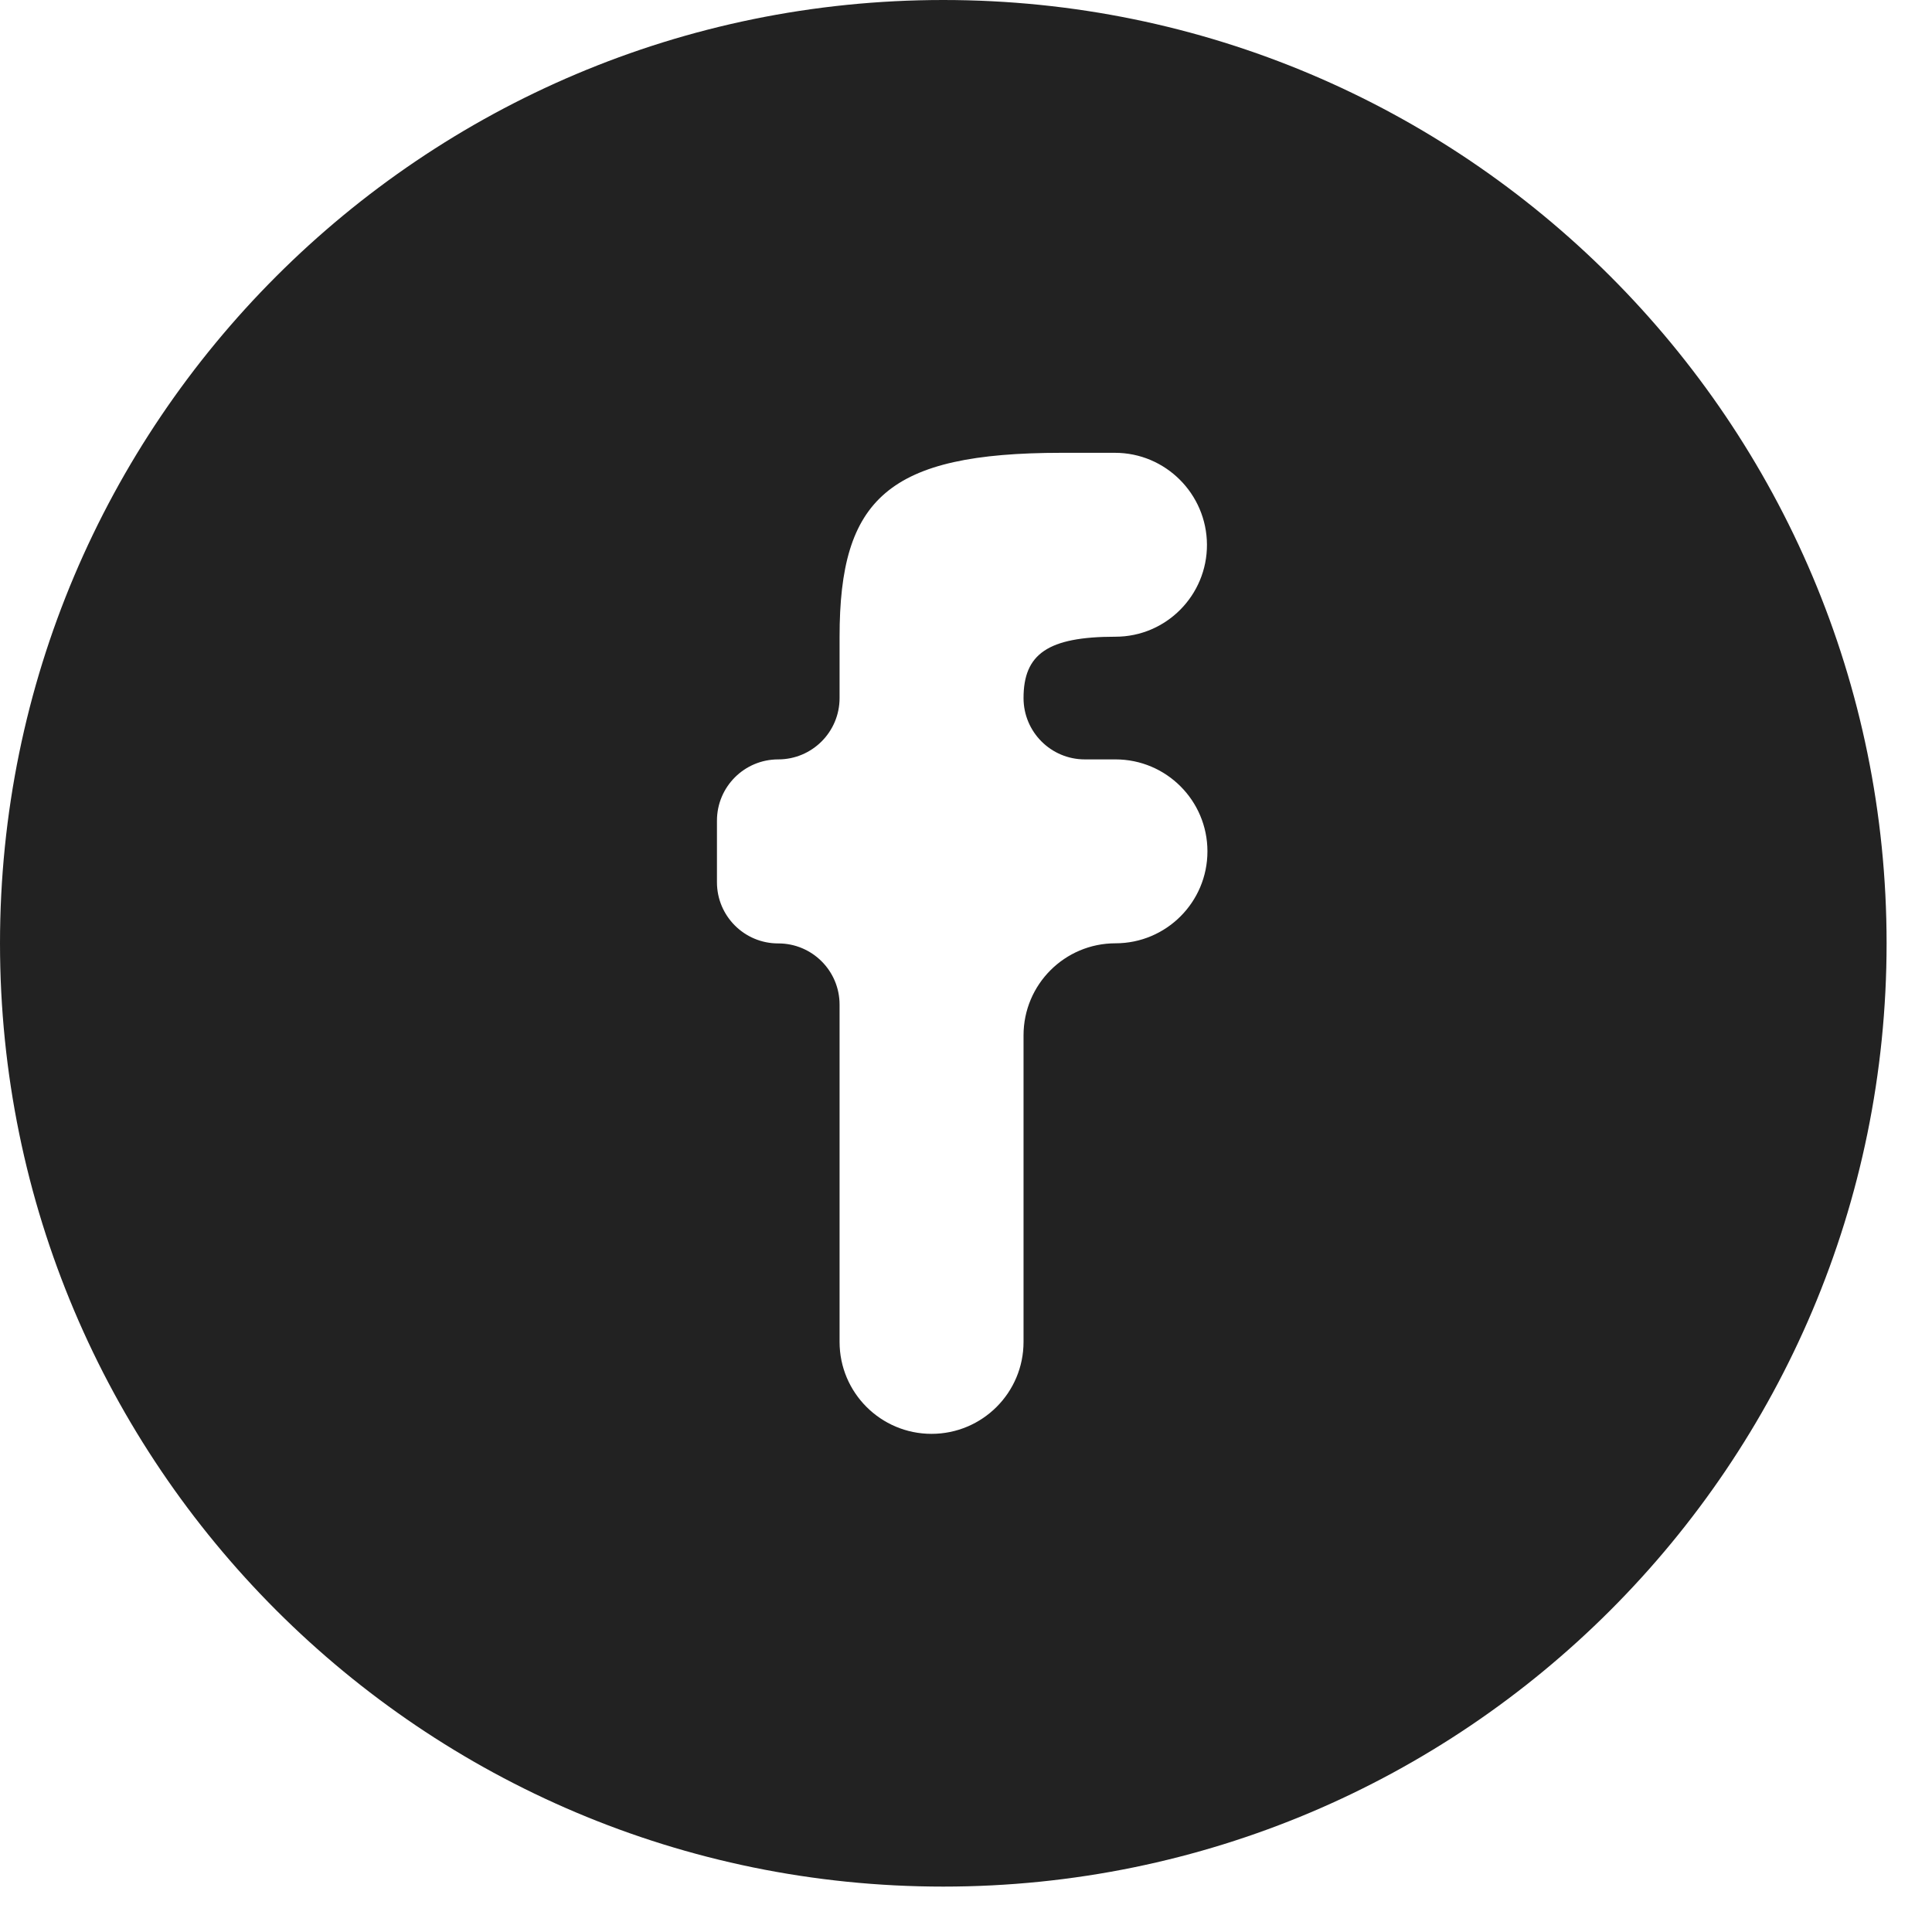
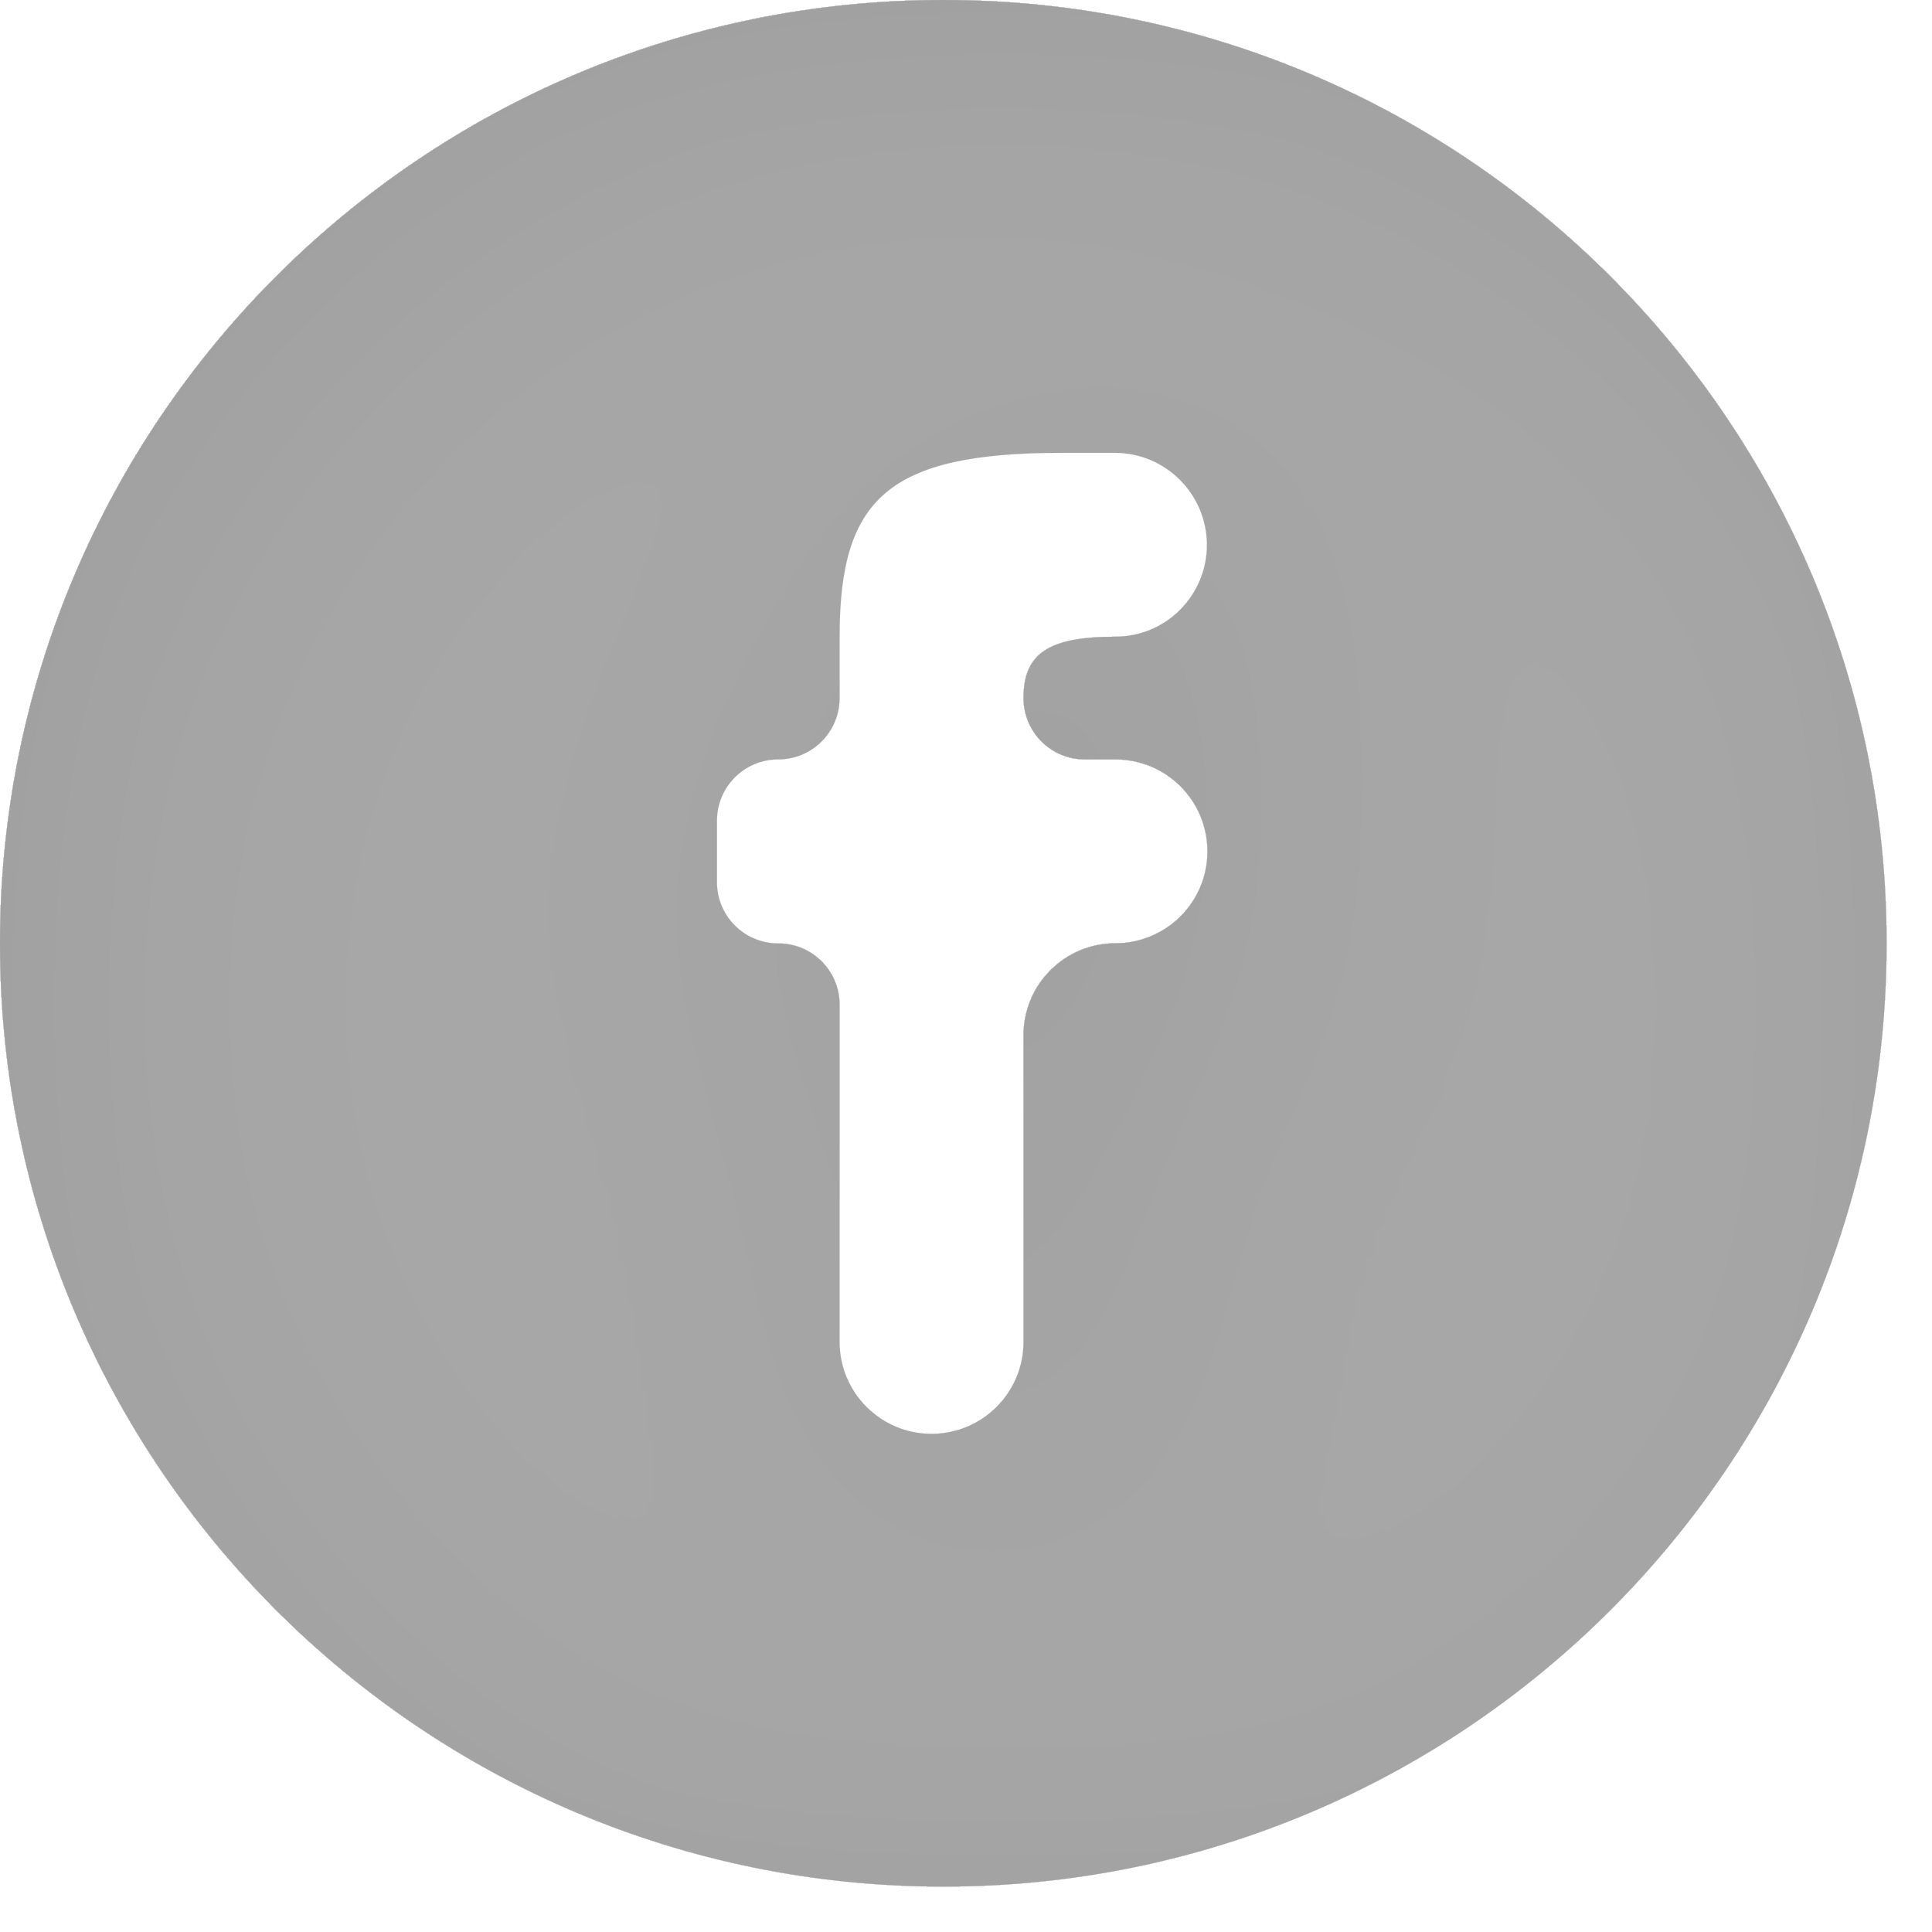
<svg xmlns="http://www.w3.org/2000/svg" width="32" height="32" viewBox="0 0 32 32" fill="none">
-   <path fill-rule="evenodd" clip-rule="evenodd" d="M15.624 31.248C24.253 31.248 31.248 24.253 31.248 15.624C31.248 6.995 24.253 0 15.624 0C6.995 0 0 6.995 0 15.624C0 24.253 6.995 31.248 15.624 31.248ZM13.906 22.226C13.906 23.067 14.588 23.749 15.429 23.749C16.271 23.749 16.953 23.067 16.953 22.226V17.148C16.953 16.306 17.635 15.624 18.476 15.624C19.317 15.624 19.999 14.942 19.999 14.101C19.999 13.26 19.317 12.578 18.476 12.578H17.968C17.407 12.578 16.953 12.123 16.953 11.562C16.953 10.832 17.355 10.546 18.476 10.546C19.316 10.546 19.995 9.859 19.991 9.019C19.986 8.181 19.305 7.5 18.467 7.5H17.585C14.706 7.5 13.906 8.261 13.906 10.546V11.562C13.906 12.123 13.451 12.578 12.89 12.578C12.329 12.578 11.875 13.032 11.875 13.593V14.613C11.875 15.173 12.33 15.627 12.89 15.626C13.451 15.625 13.906 16.079 13.906 16.64V22.226Z" fill="#222222" />
+   <g opacity="0.4" filter="url(#filter0_i_11_69)">
+     <path fill-rule="evenodd" clip-rule="evenodd" d="M15.624 31.248C24.253 31.248 31.248 24.253 31.248 15.624C31.248 6.995 24.253 0 15.624 0C6.995 0 0 6.995 0 15.624C0 24.253 6.995 31.248 15.624 31.248ZM13.906 22.226C13.906 23.067 14.588 23.749 15.429 23.749V23.749C16.271 23.749 16.953 23.067 16.953 22.226V17.148C16.953 16.306 17.635 15.624 18.476 15.624V15.624C19.317 15.624 19.999 14.942 19.999 14.101V14.101C19.999 13.26 19.317 12.578 18.476 12.578H17.968C17.407 12.578 16.953 12.123 16.953 11.562V11.562C16.953 10.832 17.355 10.546 18.476 10.546V10.546C19.316 10.546 19.995 9.859 19.991 9.019V9.019C19.986 8.181 19.305 7.5 18.467 7.5H17.585C14.706 7.5 13.906 8.261 13.906 10.546V11.562C13.906 12.123 13.451 12.578 12.89 12.578V12.578C12.329 12.578 11.875 13.032 11.875 13.593V14.613C11.875 15.173 12.33 15.627 12.89 15.626V15.626C13.451 15.625 13.906 16.079 13.906 16.64V22.226Z" fill="#222222" />
+   </g>
+   <defs>
+     <filter id="filter0_i_11_69" x="0" y="0" width="32.248" height="32.248" filterUnits="userSpaceOnUse" color-interpolation-filters="sRGB">
+       <feFlood flood-opacity="0" result="BackgroundImageFix" />
+       <feBlend mode="normal" in="SourceGraphic" in2="BackgroundImageFix" result="shape" />
+       <feColorMatrix in="SourceAlpha" type="matrix" values="0 0 0 0 0 0 0 0 0 0 0 0 0 0 0 0 0 0 127 0" result="hardAlpha" />
+       <feOffset dx="1" dy="1" />
+       <feGaussianBlur stdDeviation="2.5" />
+       <feComposite in2="hardAlpha" operator="arithmetic" k2="-1" k3="1" />
+       <feColorMatrix type="matrix" values="0 0 0 0 0 0 0 0 0 0 0 0 0 0 0 0 0 0 0.5 0" />
+       <feBlend mode="normal" in2="shape" result="effect1_innerShadow_11_69" />
+     </filter>
+   </defs>
</svg>
